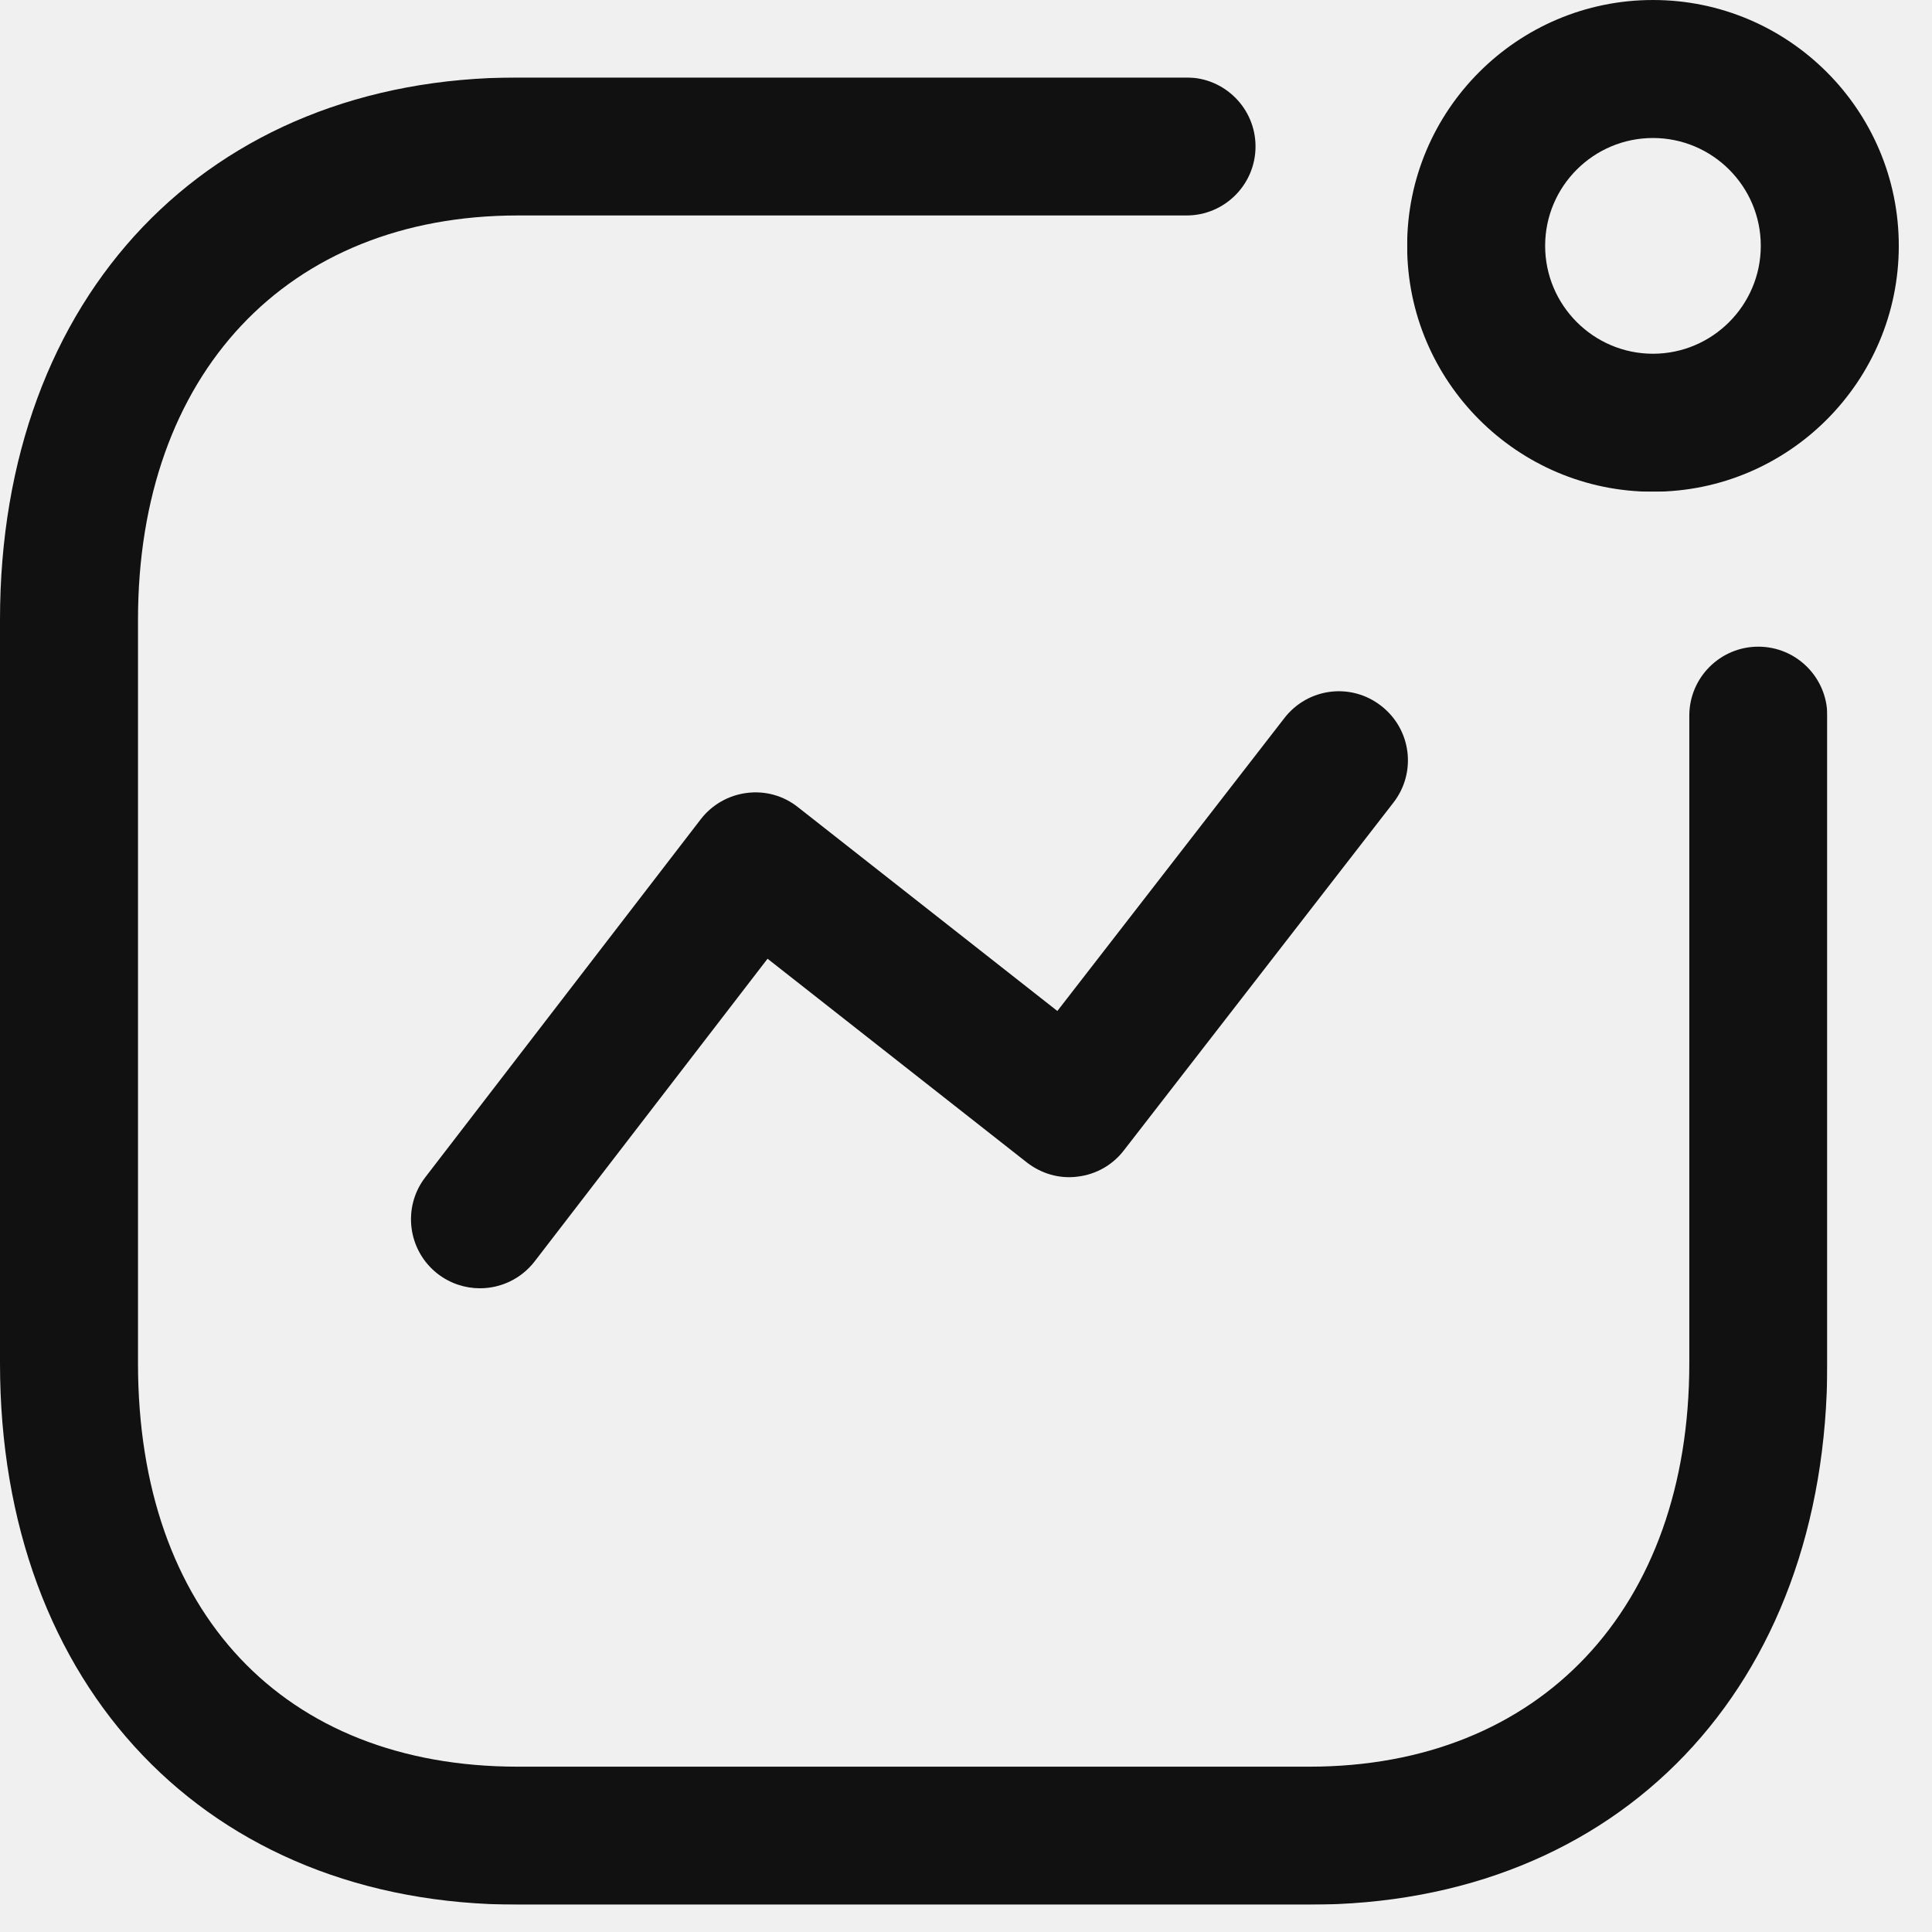
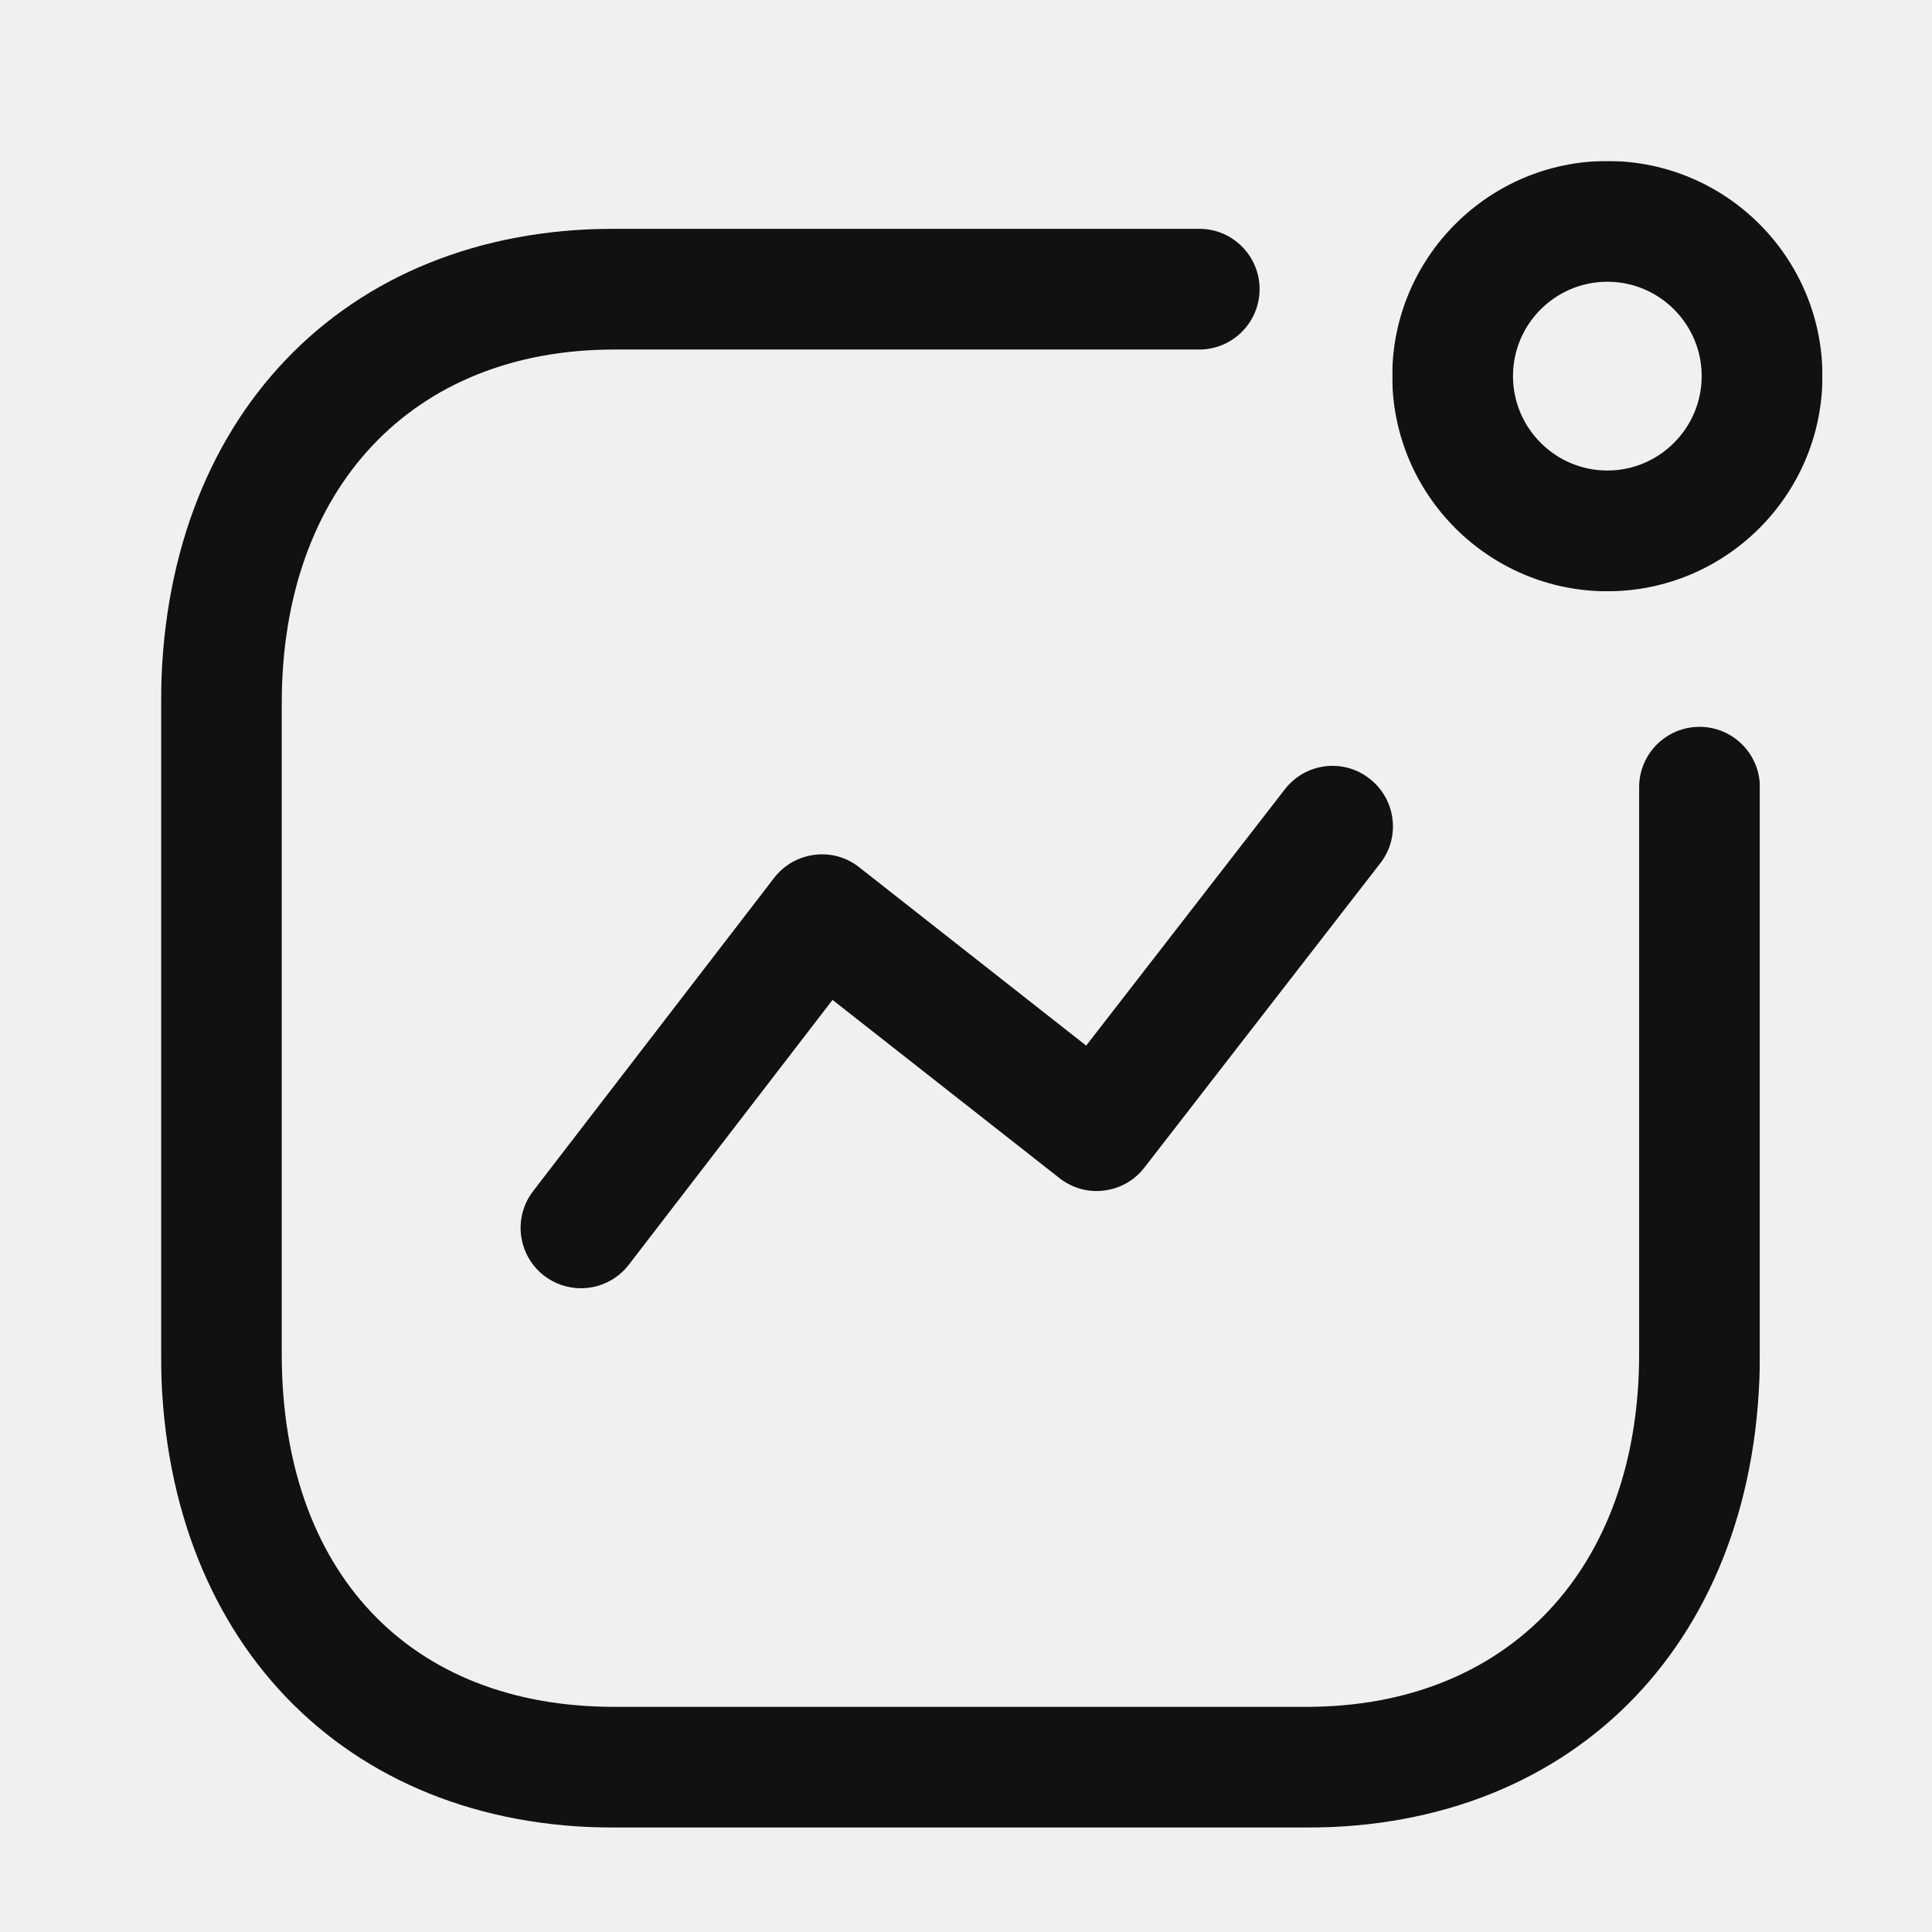
- <svg xmlns="http://www.w3.org/2000/svg" width="21" height="21" viewBox="0 0 21 21" fill="none">
-   <path fill-rule="evenodd" clip-rule="evenodd" d="M5.217 14.003C5.057 14.003 4.896 13.952 4.76 13.848C4.432 13.595 4.37 13.124 4.623 12.796L7.616 8.906C7.738 8.747 7.919 8.644 8.117 8.619C8.319 8.593 8.517 8.649 8.674 8.774L11.493 10.989L13.96 7.806C14.214 7.477 14.684 7.416 15.012 7.672C15.341 7.926 15.4 8.397 15.146 8.724L12.216 12.504C12.095 12.662 11.915 12.765 11.716 12.789C11.517 12.816 11.319 12.758 11.161 12.635L8.343 10.421L5.812 13.71C5.664 13.902 5.442 14.003 5.217 14.003Z" fill="#111111" />
-   <mask id="mask0_30020_3011" style="mask-type:alpha" maskUnits="userSpaceOnUse" x="15" y="0" width="6" height="6">
-     <path fill-rule="evenodd" clip-rule="evenodd" d="M15.295 9.15527e-05H20.639V5.345H15.295V9.15527e-05Z" fill="white" />
-   </mask>
-   <g mask="url(#mask0_30020_3011)">
-     <path fill-rule="evenodd" clip-rule="evenodd" d="M17.967 1.5C17.321 1.5 16.795 2.025 16.795 2.672C16.795 3.318 17.321 3.845 17.967 3.845C18.613 3.845 19.139 3.318 19.139 2.672C19.139 2.025 18.613 1.5 17.967 1.5ZM17.967 5.345C16.494 5.345 15.295 4.146 15.295 2.672C15.295 1.198 16.494 0 17.967 0C19.441 0 20.639 1.198 20.639 2.672C20.639 4.146 19.441 5.345 17.967 5.345Z" fill="#111111" />
-   </g>
-   <mask id="mask1_30020_3011" style="mask-type:alpha" maskUnits="userSpaceOnUse" x="0" y="0" width="20" height="21">
-     <path fill-rule="evenodd" clip-rule="evenodd" d="M0 0.842H19.862V20.703H0V0.842Z" fill="white" />
-   </mask>
-   <g mask="url(#mask1_30020_3011)">
-     <path fill-rule="evenodd" clip-rule="evenodd" d="M14.233 20.703H5.629C2.262 20.703 0 18.338 0 14.818V6.736C0 3.211 2.262 0.842 5.629 0.842H12.897C13.311 0.842 13.647 1.178 13.647 1.592C13.647 2.006 13.311 2.342 12.897 2.342H5.629C3.121 2.342 1.5 4.066 1.5 6.736V14.818C1.5 17.523 3.082 19.203 5.629 19.203H14.233C16.741 19.203 18.362 17.482 18.362 14.818V7.779C18.362 7.365 18.698 7.029 19.112 7.029C19.526 7.029 19.862 7.365 19.862 7.779V14.818C19.862 18.338 17.6 20.703 14.233 20.703Z" fill="#111111" />
+ <svg xmlns="http://www.w3.org/2000/svg" width="24" height="24" viewBox="0 0 24 24" fill="none">
+   <g id="Iconly/Light-Outline/Activity">
+     <g id="Activity">
+       <path id="Fill 1" fill-rule="evenodd" clip-rule="evenodd" d="M7.217 16.003C7.057 16.003 6.896 15.952 6.76 15.848C6.432 15.595 6.37 15.124 6.623 14.796L9.616 10.906C9.738 10.747 9.919 10.644 10.117 10.619C10.319 10.593 10.517 10.649 10.674 10.774L13.493 12.989L15.96 9.806C16.215 9.477 16.684 9.416 17.012 9.672C17.34 9.926 17.401 10.397 17.146 10.724L14.216 14.504C14.095 14.662 13.915 14.765 13.716 14.789C13.517 14.816 13.319 14.758 13.161 14.635L10.342 12.421L7.812 15.71C7.664 15.902 7.442 16.003 7.217 16.003" fill="#111111" />
+       <g id="Group 5">
+         <mask id="mask0_30020_3010" style="mask-type:alpha" maskUnits="userSpaceOnUse" x="17" y="2" width="6" height="6">
+           <path id="Clip 4" fill-rule="evenodd" clip-rule="evenodd" d="M17.295 2H22.639V7.345H17.295V2Z" fill="white" />
+         </mask>
+         <g mask="url(#mask0_30020_3010)">
+           <path id="Fill 3" fill-rule="evenodd" clip-rule="evenodd" d="M19.967 3.5C19.321 3.5 18.795 4.025 18.795 4.672C18.795 5.318 19.321 5.845 19.967 5.845C20.613 5.845 21.139 5.318 21.139 4.672C21.139 4.025 20.613 3.5 19.967 3.5M19.967 7.345C18.494 7.345 17.295 6.146 17.295 4.672C17.295 3.198 18.494 2 19.967 2C21.441 2 22.639 3.198 22.639 4.672C22.639 6.146 21.441 7.345 19.967 7.345" fill="#111111" />
+         </g>
+       </g>
+       <g id="Group 8">
+         <mask id="mask1_30020_3010" style="mask-type:alpha" maskUnits="userSpaceOnUse" x="2" y="2" width="20" height="21">
+           <path id="Clip 7" fill-rule="evenodd" clip-rule="evenodd" d="M2 2.842H21.862V22.703H2V2.842Z" fill="white" />
+         </mask>
+         <g mask="url(#mask1_30020_3010)">
+           <path id="Fill 6" fill-rule="evenodd" clip-rule="evenodd" d="M16.233 22.703H7.629C4.262 22.703 2 20.338 2 16.818V8.736C2 5.211 4.262 2.842 7.629 2.842H14.897C15.311 2.842 15.647 3.178 15.647 3.592C15.647 4.006 15.311 4.342 14.897 4.342H7.629C5.121 4.342 3.5 6.066 3.5 8.736V16.818C3.5 19.523 5.082 21.203 7.629 21.203H16.233C18.741 21.203 20.362 19.482 20.362 16.818V9.779C20.362 9.365 20.698 9.029 21.112 9.029C21.526 9.029 21.862 9.365 21.862 9.779V16.818C21.862 20.338 19.6 22.703 16.233 22.703" fill="#111111" />
+         </g>
+       </g>
+     </g>
  </g>
</svg>
